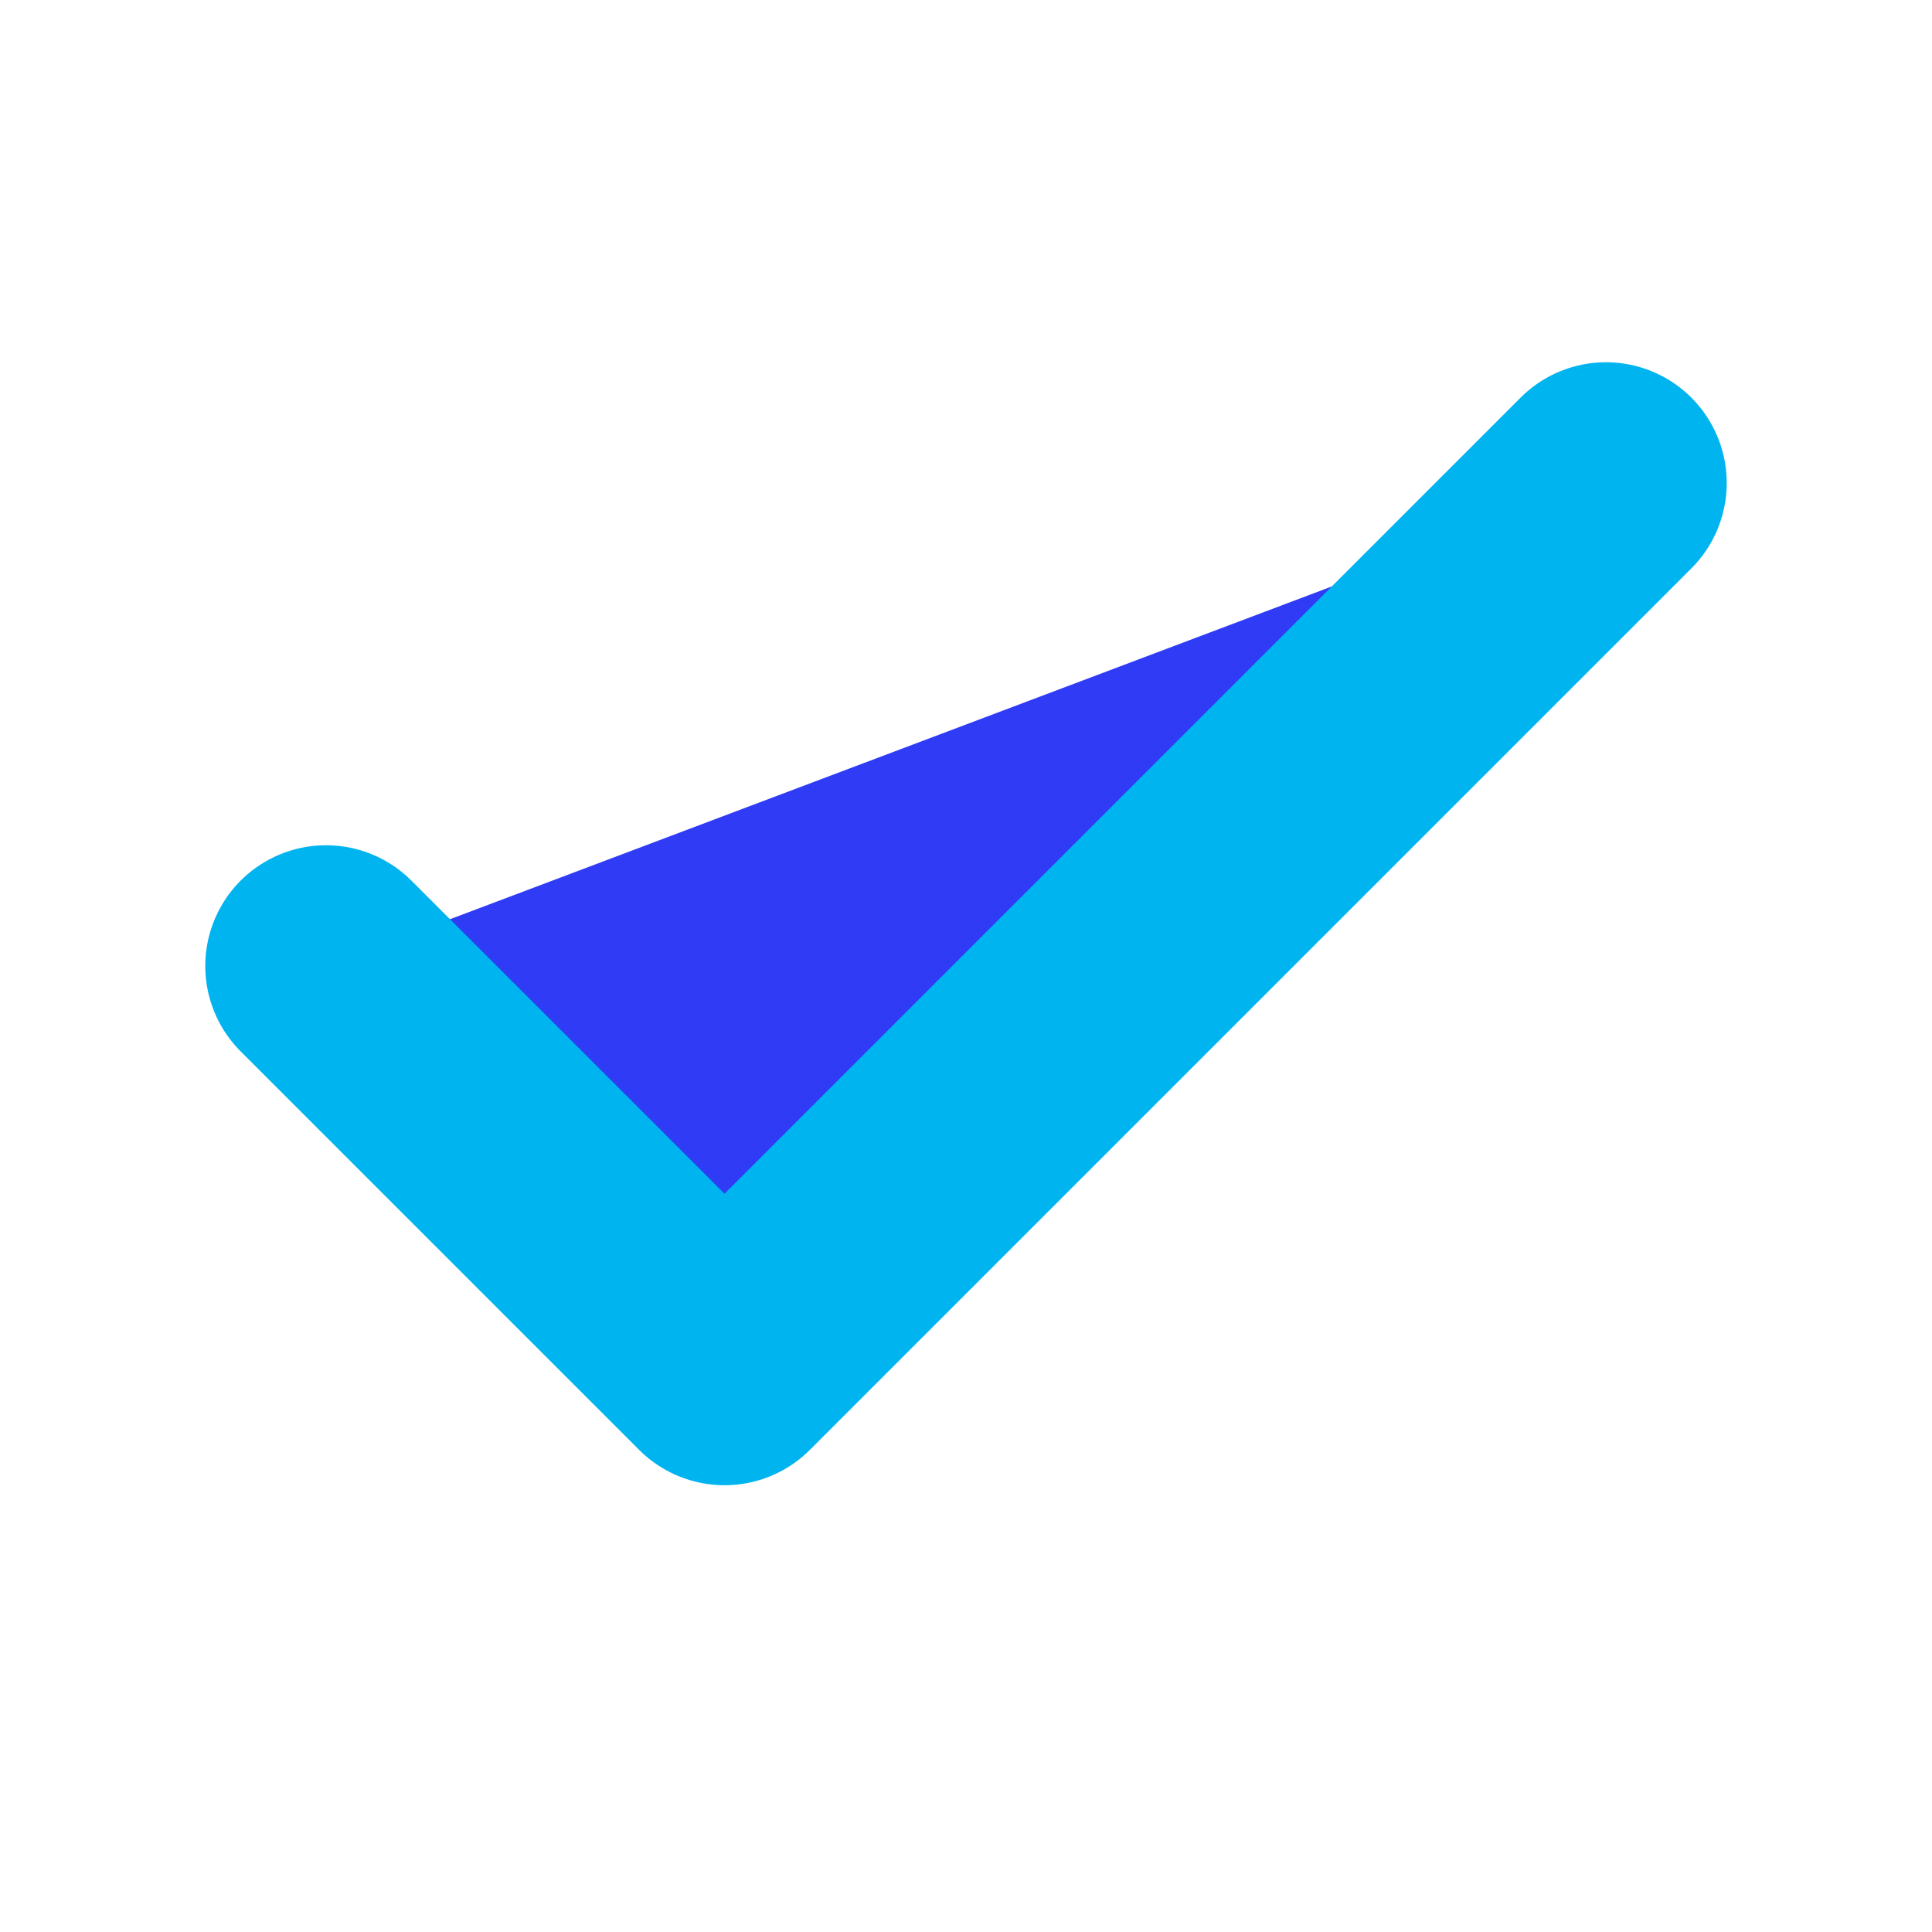
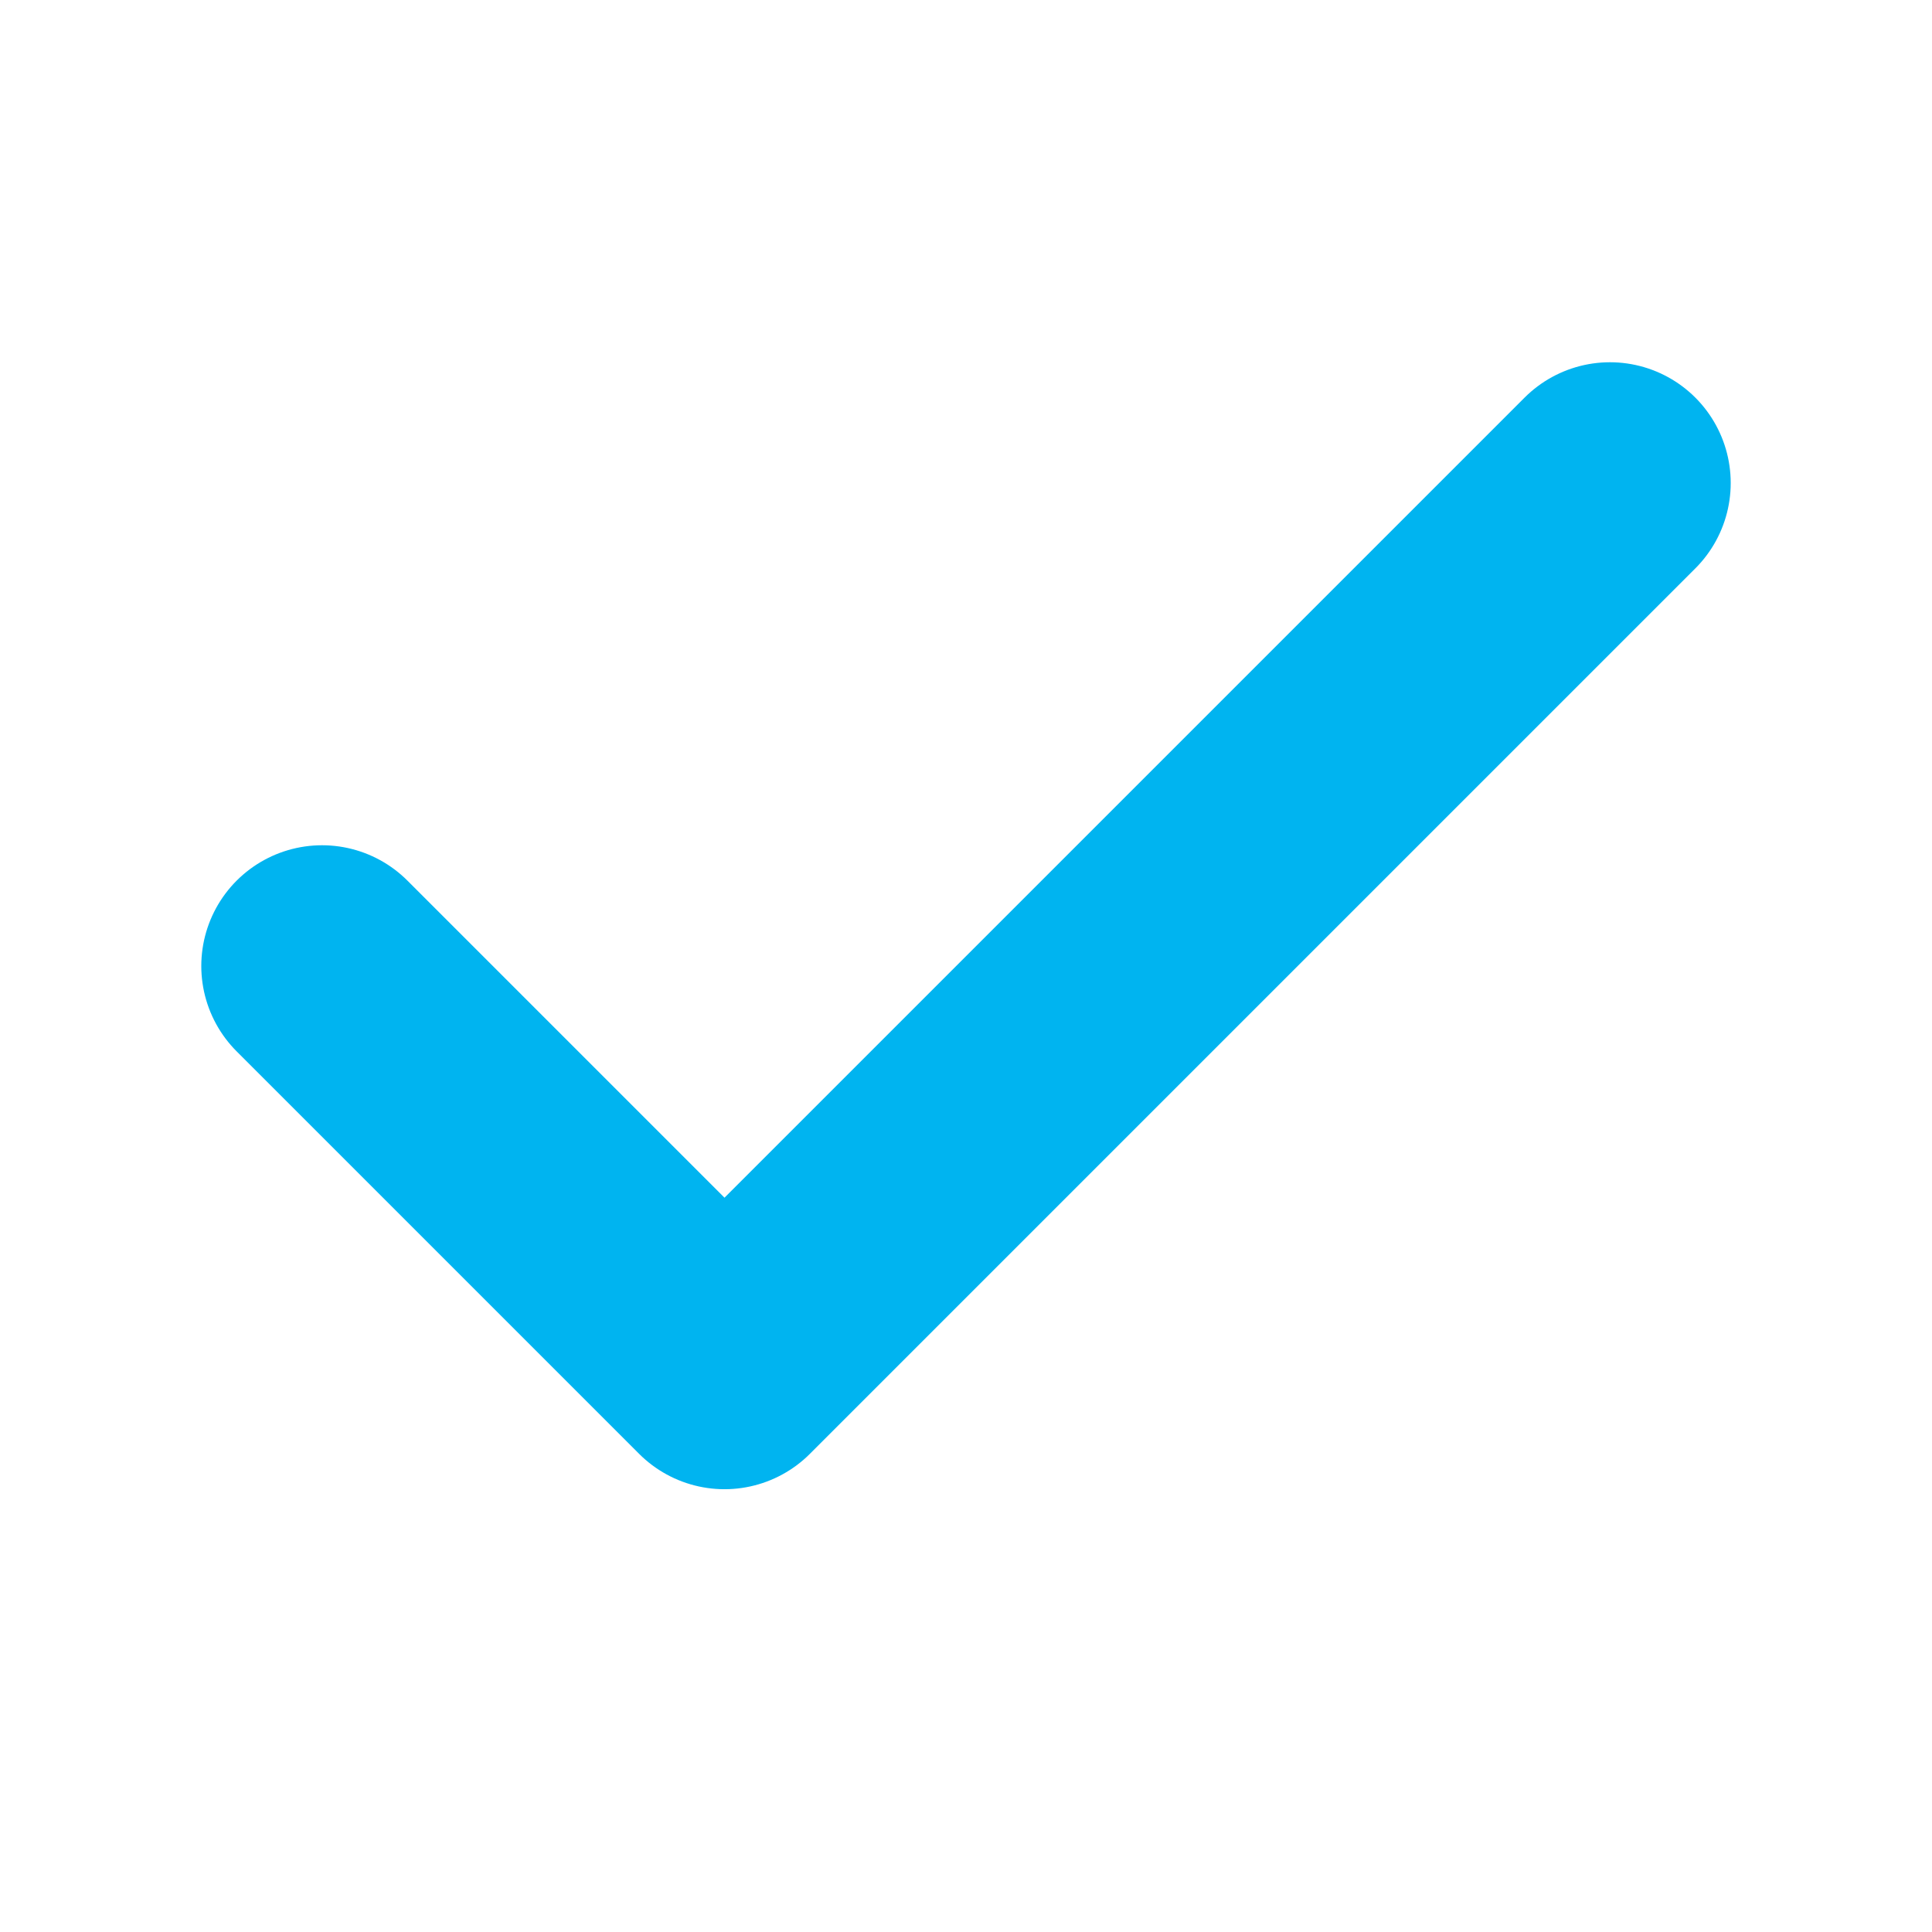
- <svg xmlns="http://www.w3.org/2000/svg" version="1.2" viewBox="0 0 16 16" width="16" height="16">
-   <style>
- 		.s0 { fill: #2f3bf5;stroke: #00b4f0;stroke-linecap: round;stroke-linejoin: round;stroke-width: 2 } 
- 	</style>
-   <path id="Layer" fill-rule="evenodd" class="s0" d="m13.3 4l-7.3 7.3-3.3-3.3" />
+ <svg xmlns="http://www.w3.org/2000/svg" width="16" height="16" viewBox="0 0 16 16" fill="none">
+   <path d="M13.333 4L6 11.333L2.667 8" stroke="#00B4F0" stroke-width="2" stroke-linecap="round" stroke-linejoin="round" />
</svg>
